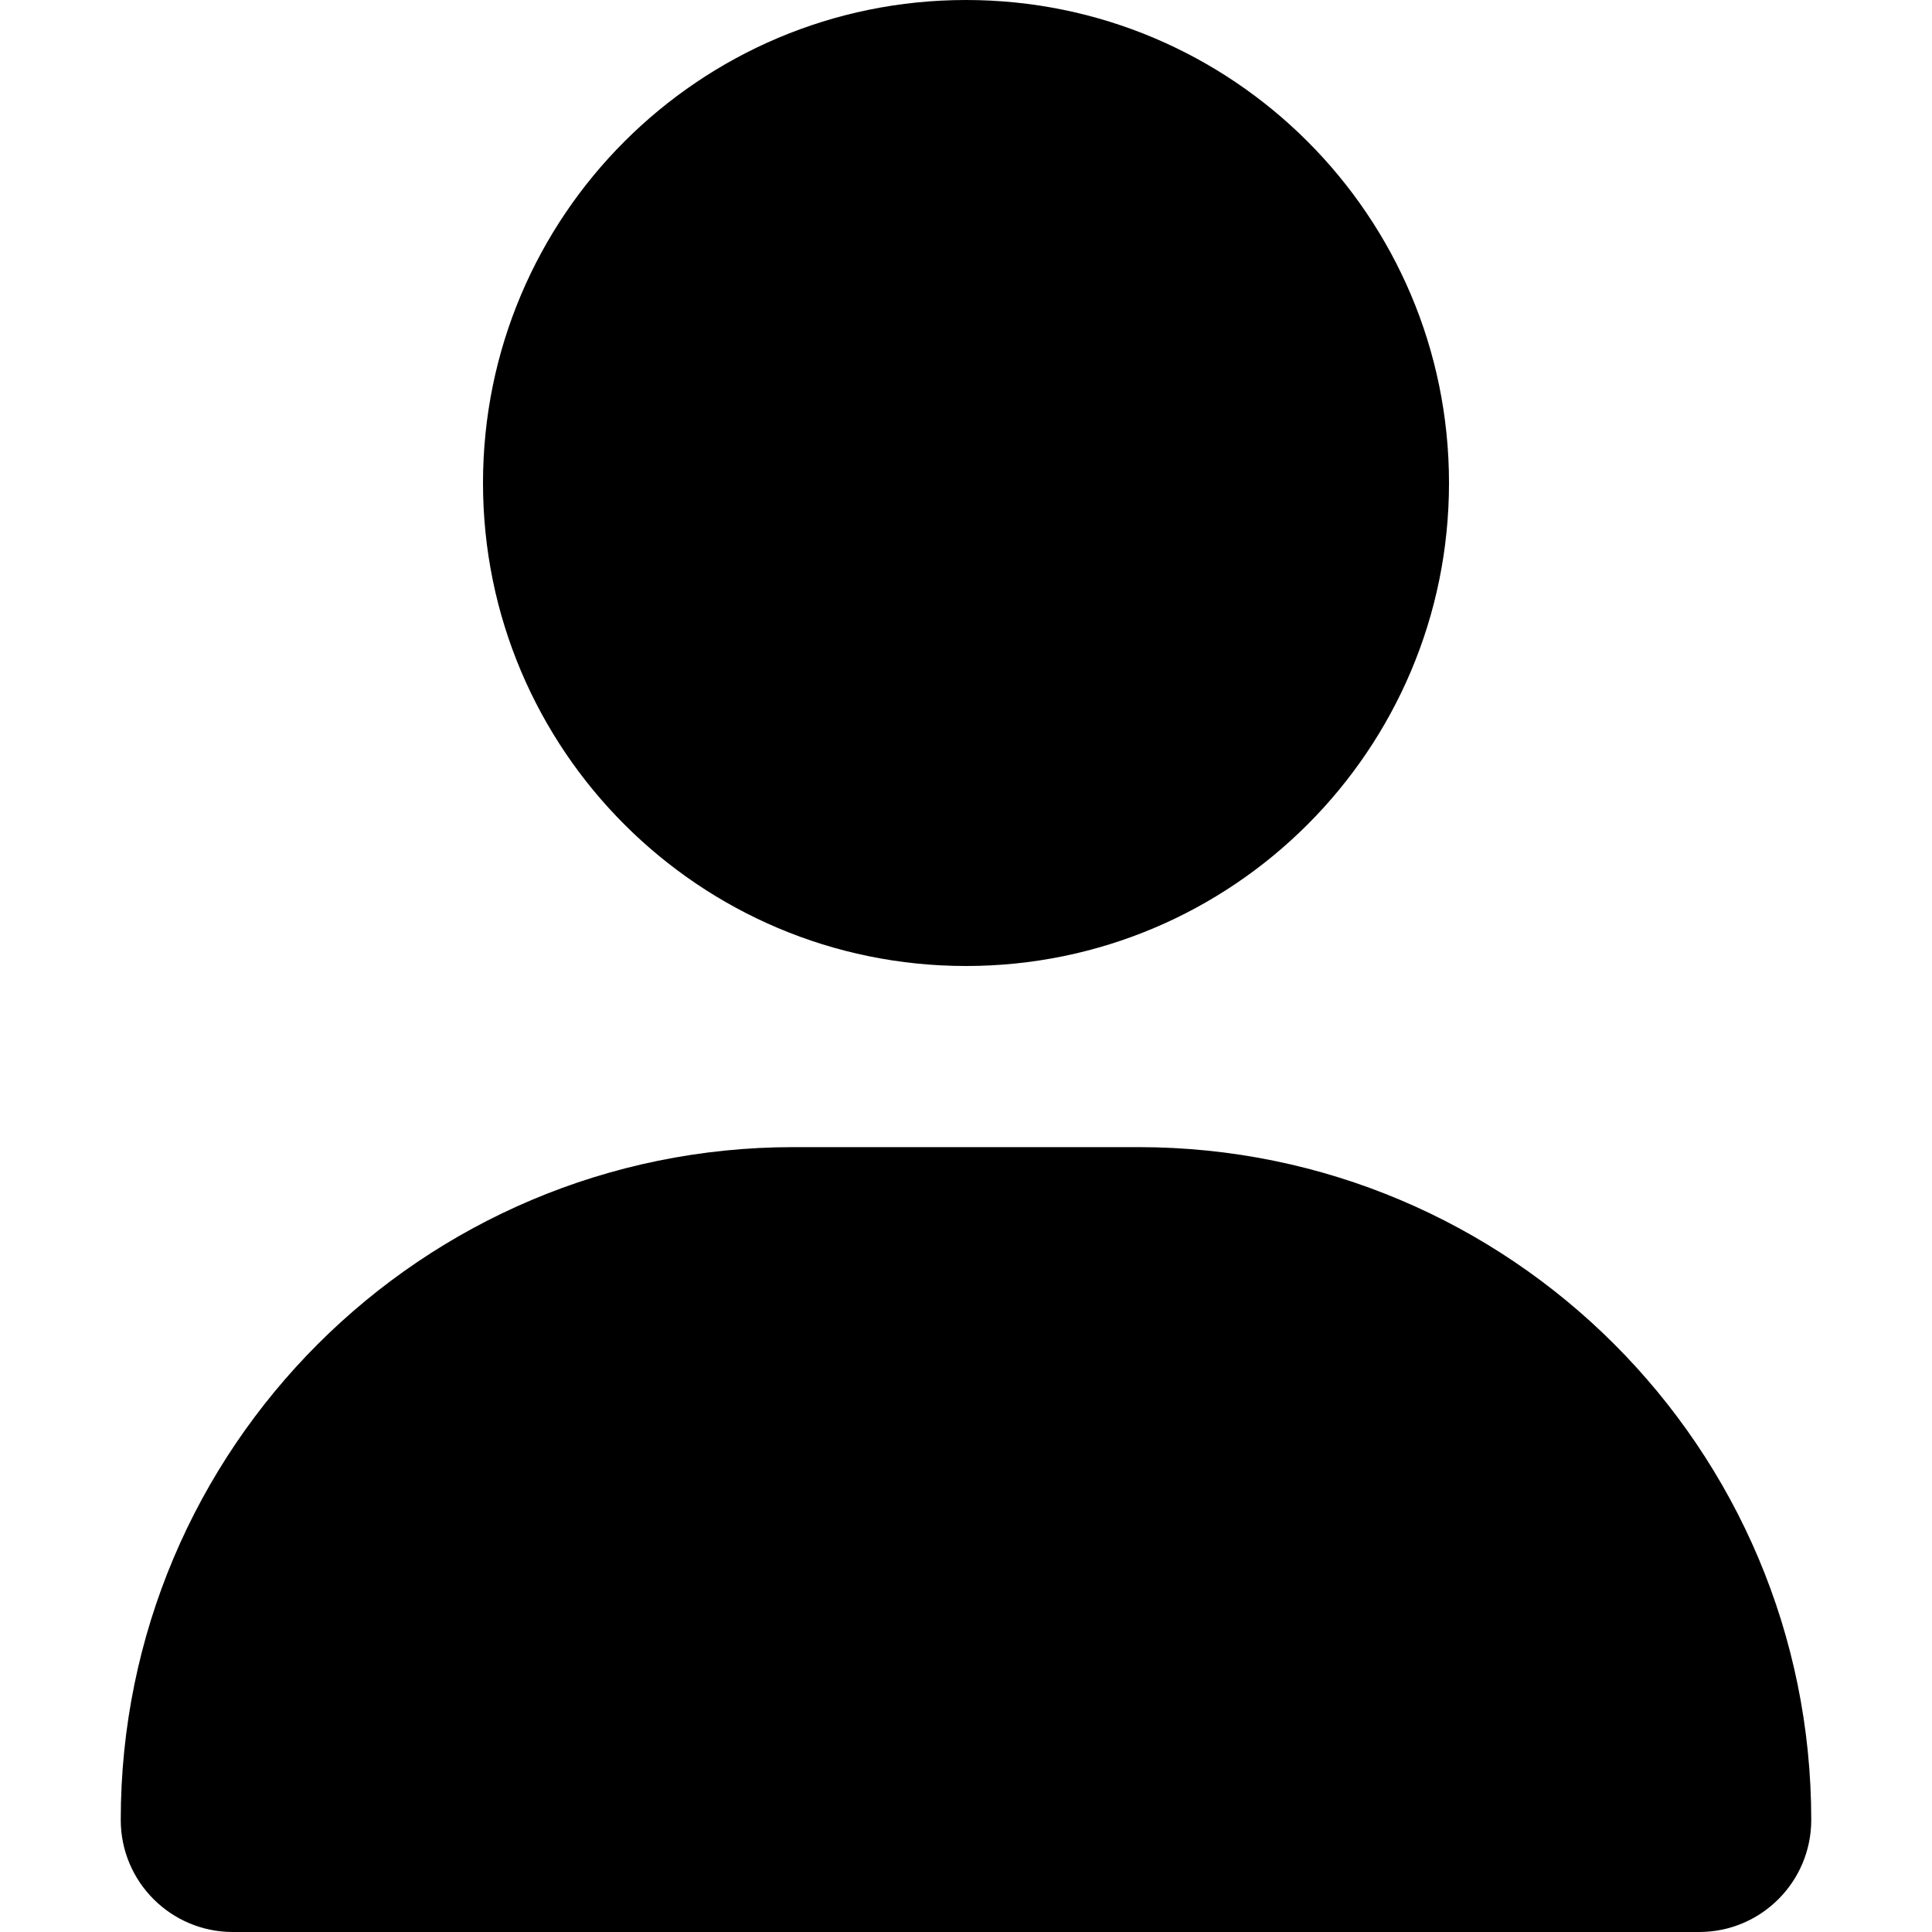
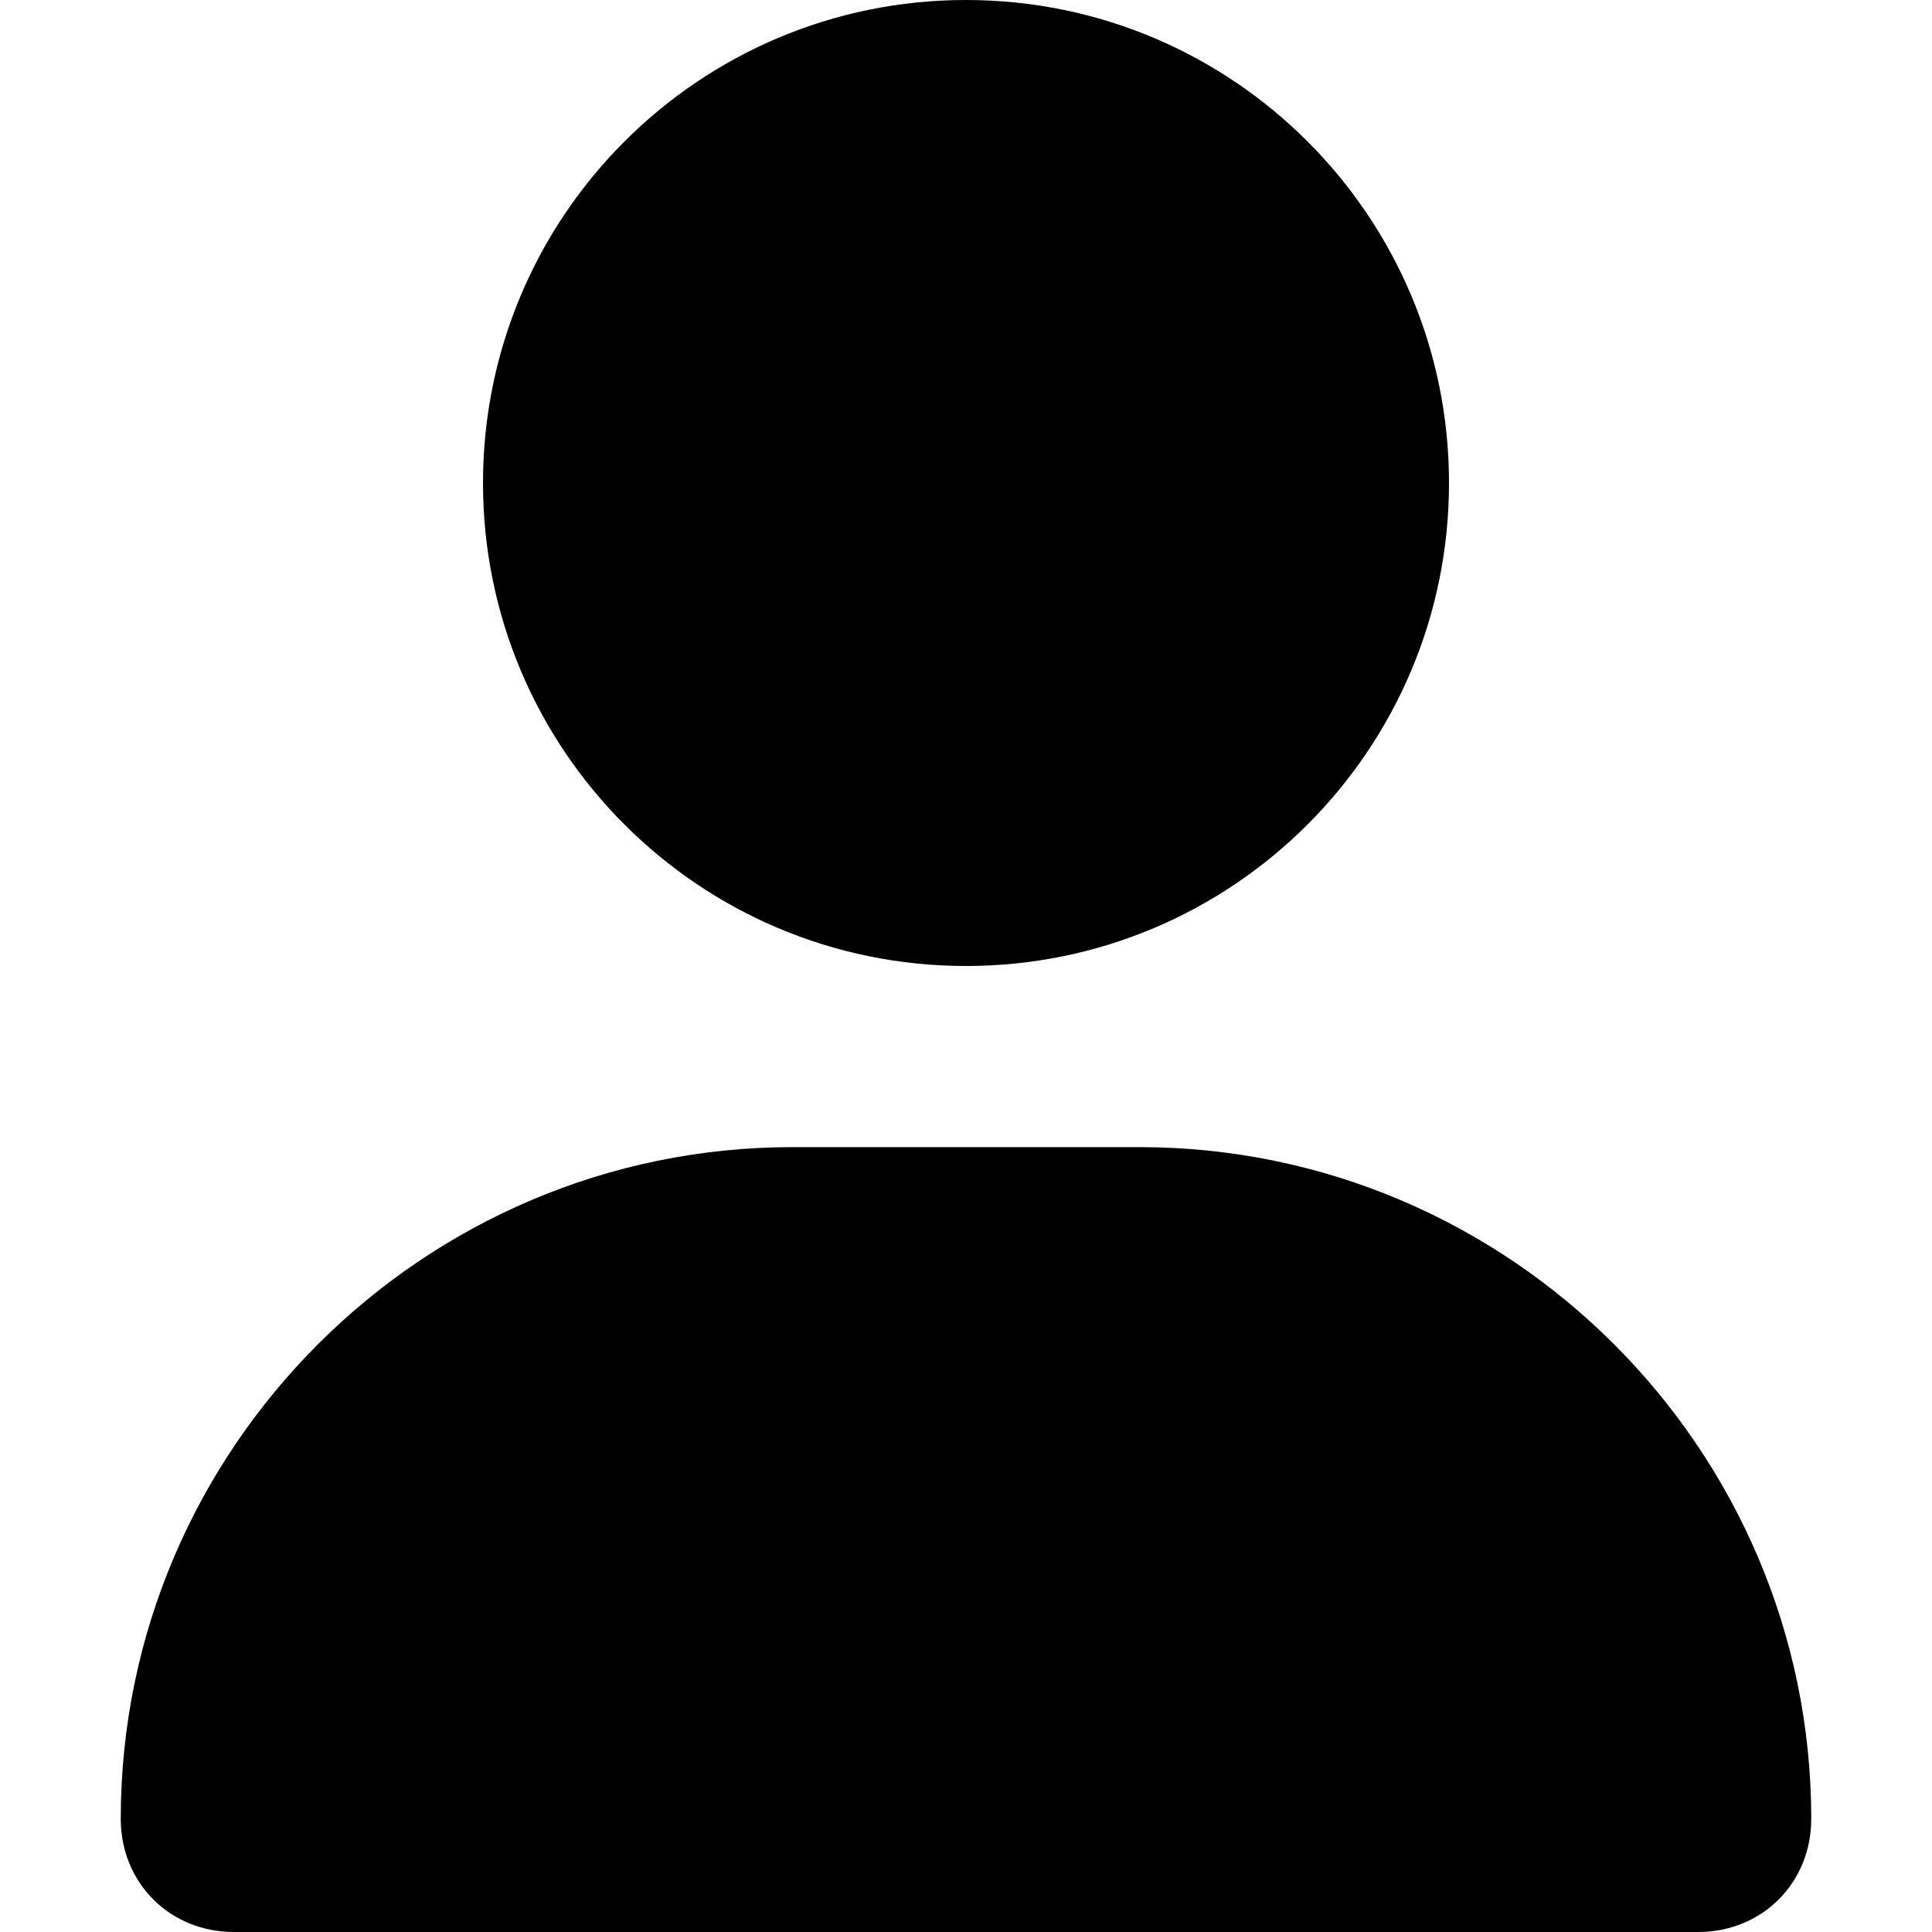
- <svg xmlns="http://www.w3.org/2000/svg" viewBox="0 0 512 512" version="1.1" id="svg1" width="512" height="512">
-   <defs id="defs1" />
-   <path d="m 256,256 a 128,128 0 1 0 0,-256 128,128 0 1 0 0,256 z m -45.7,48 C 111.8,304 32,383.8 32,482.3 32,498.7 45.3,512 61.7,512 H 450.3 C 466.7,512 480,498.7 480,482.3 480,383.8 400.2,304 301.7,304 Z" id="path1" />
+ <svg xmlns="http://www.w3.org/2000/svg" viewBox="0 0 512 512">
+   <path d="M256 256a128 128 0 1 0 0-256 128 128 0 1 0 0 256m-46 48c-98 0-178 80-178 178 0 17 13 30 30 30h388c17 0 30-13 30-30 0-98-80-178-178-178Z" />
</svg>
